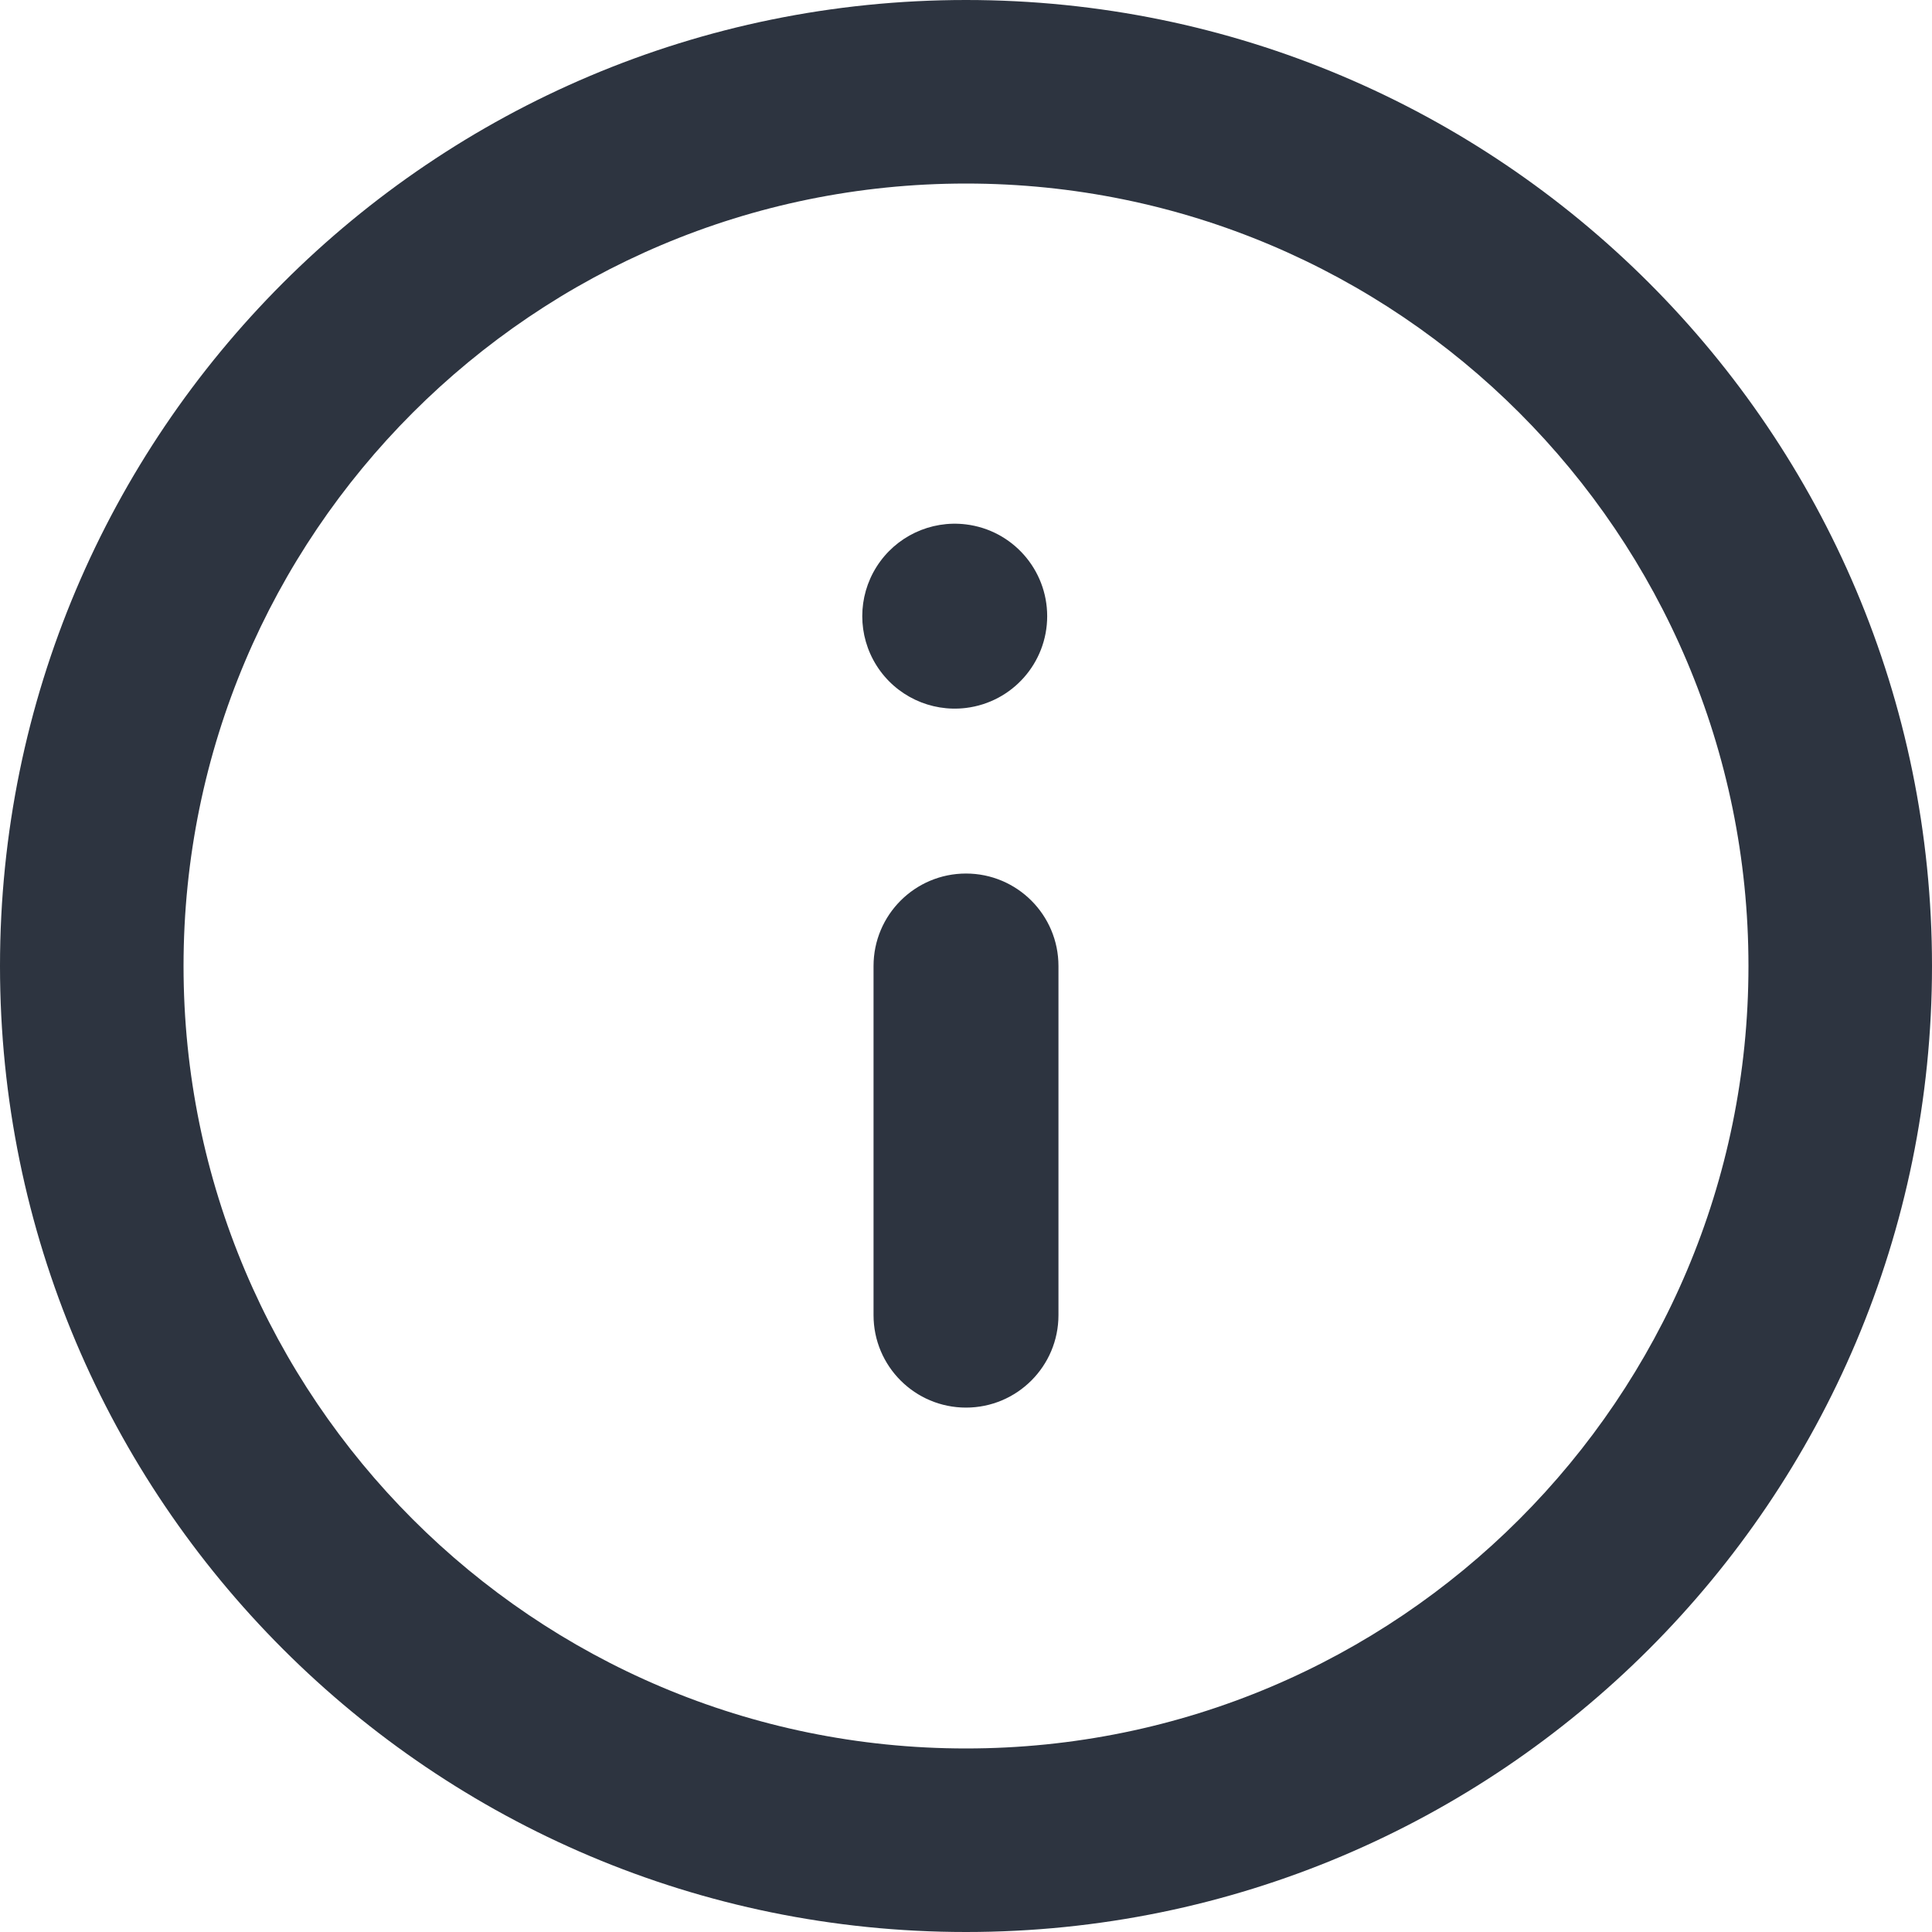
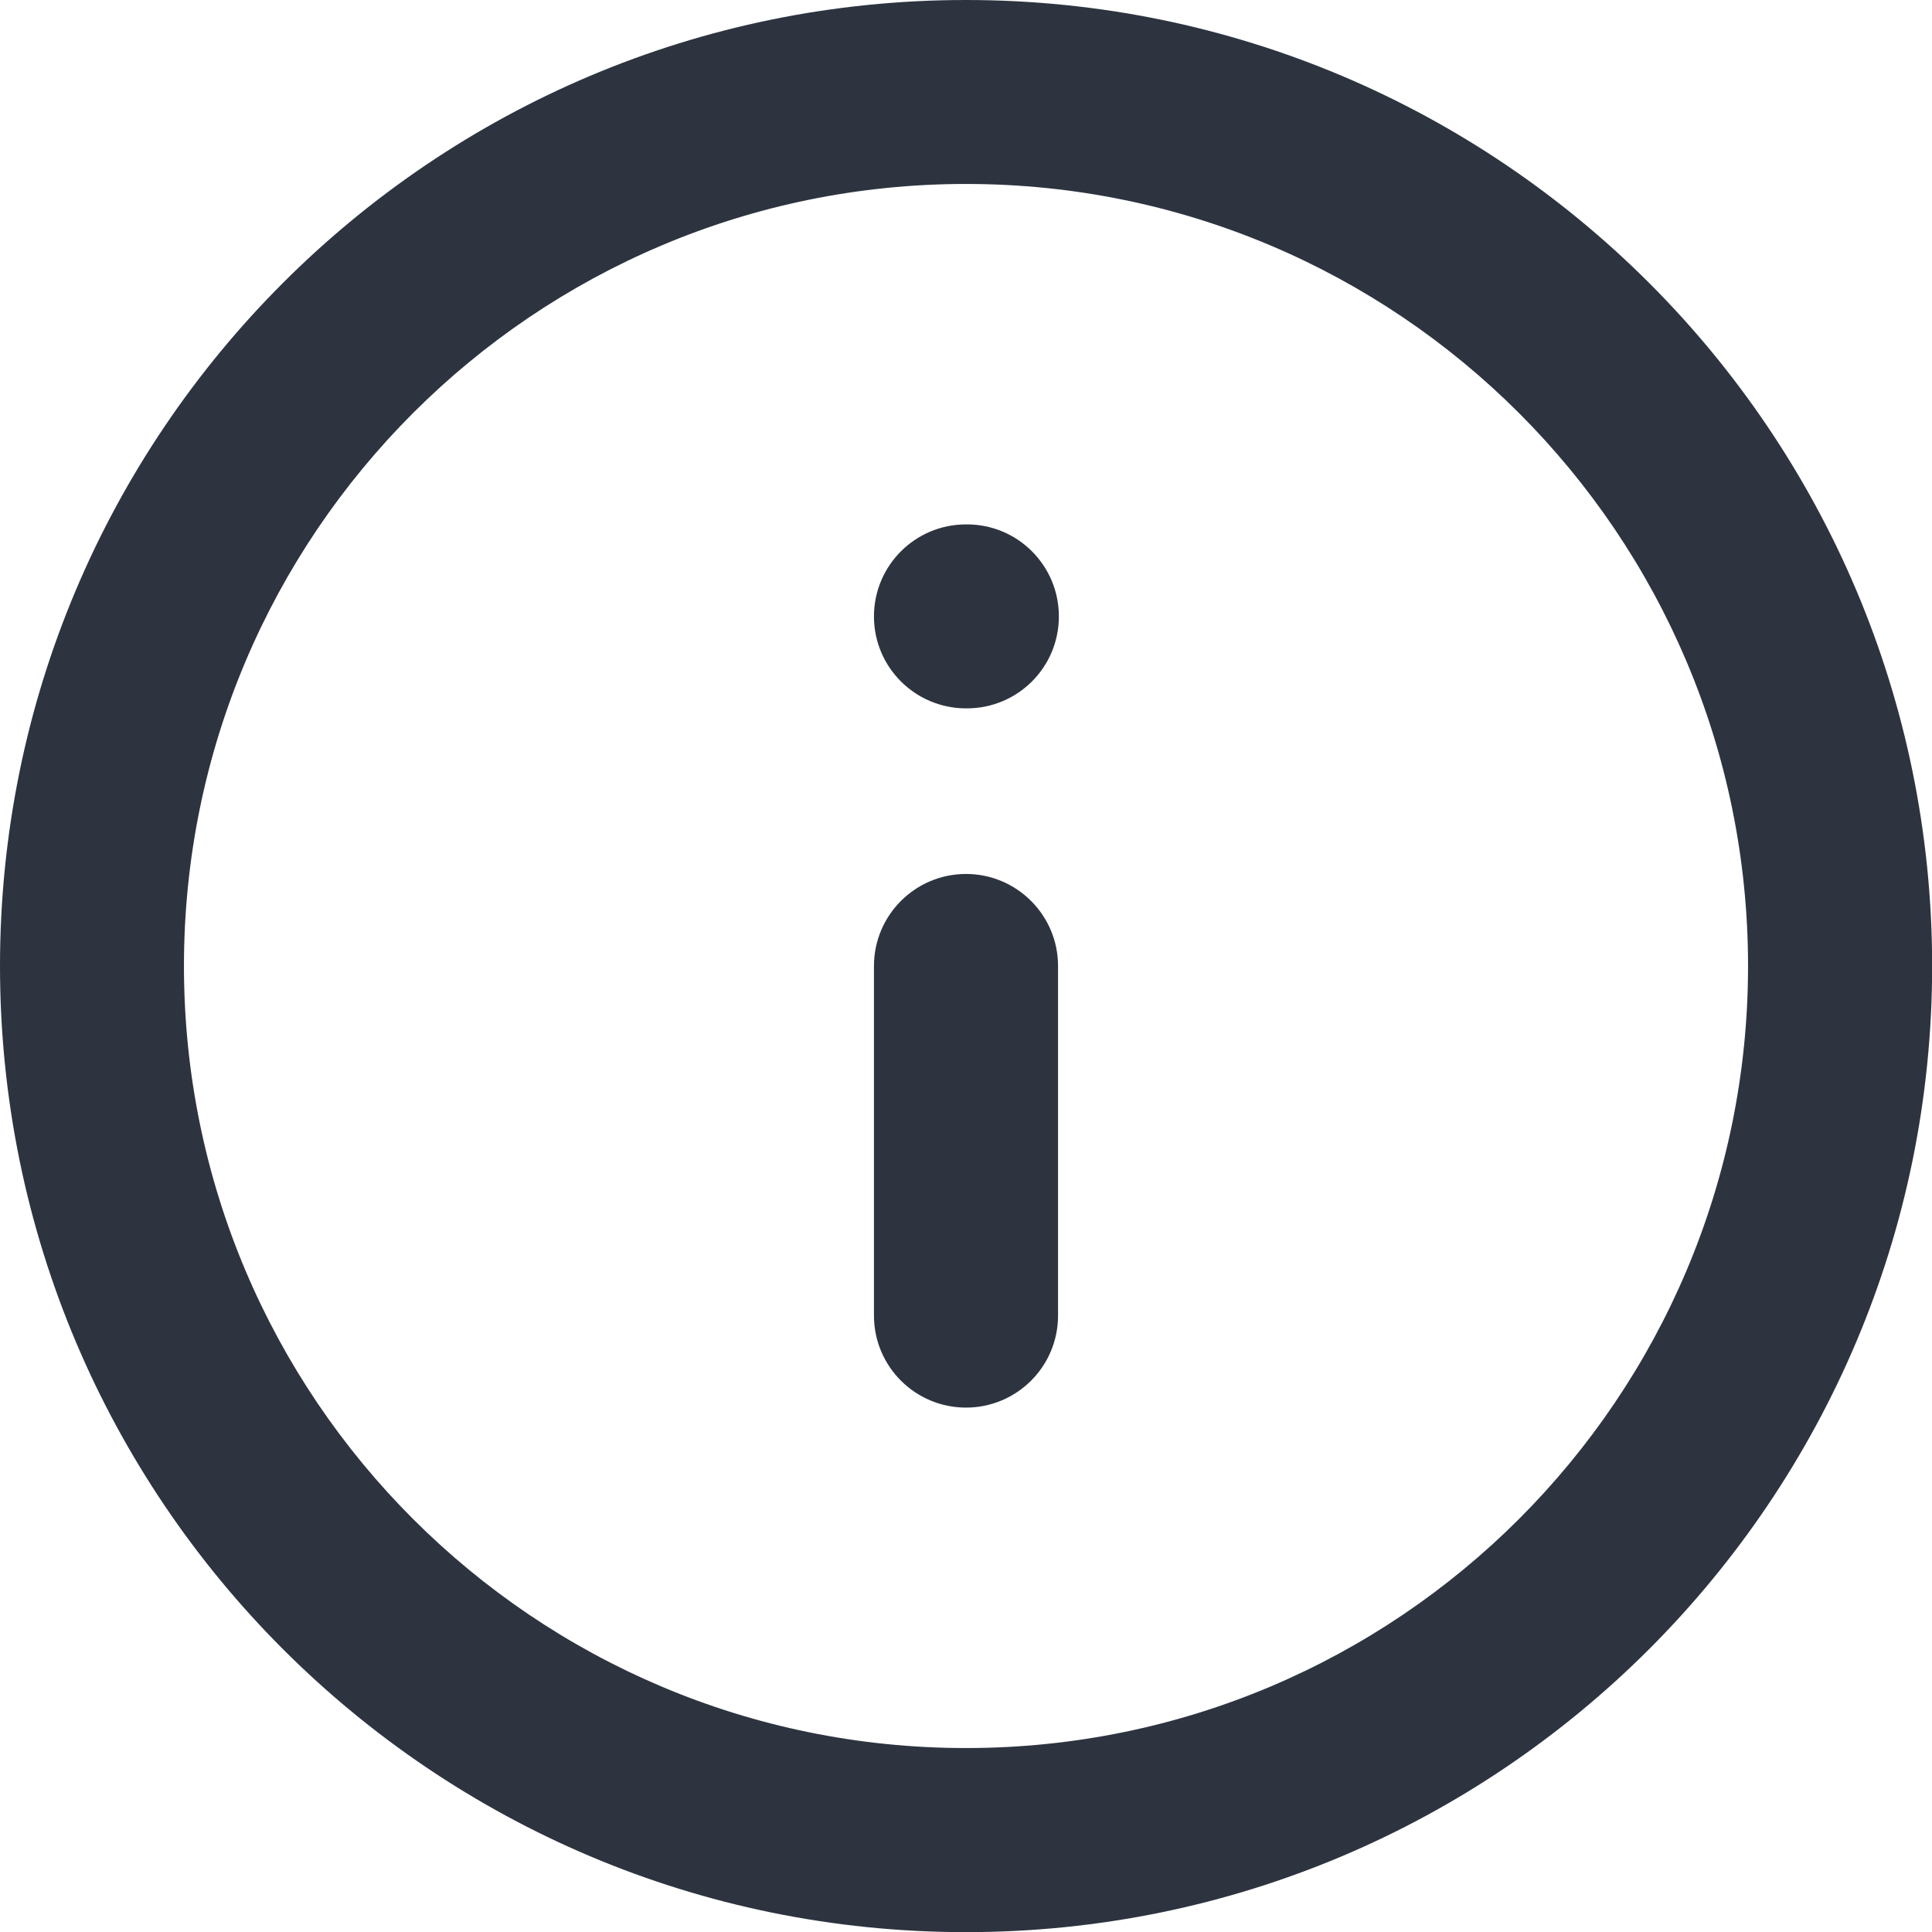
- <svg xmlns="http://www.w3.org/2000/svg" width="14" height="14" fill="none">
-   <path fill-rule="evenodd" clip-rule="evenodd" d="M7 1.33a5.67 5.67 0 1 0 0 11.34A5.67 5.67 0 0 0 7 1.33ZM0 7a7 7 0 1 1 14 0A7 7 0 0 1 0 7Zm7-.67c.37 0 .67.3.67.67v2.53a.67.67 0 1 1-1.34 0V7c0-.37.3-.67.67-.67ZM7 3.8a.67.67 0 1 0 0 1.33.67.67 0 0 0 0-1.33Z" fill="#2D3440" />
+ <svg xmlns="http://www.w3.org/2000/svg" width="14" height="14" viewBox="0 0 14 14" fill="none">
+   <path fill-rule="evenodd" clip-rule="evenodd" d="M7 1.333C3.871 1.333 1.333 3.871 1.333 7C1.333 10.13 3.871 12.667 7 12.667C10.13 12.667 12.667 10.13 12.667 7C12.667 3.871 10.13 1.333 7 1.333ZM0 7C0 3.134 3.134 0 7 0C10.866 0 14.001 3.134 14.001 7C14.001 10.866 10.866 14.001 7 14.001C3.134 14.001 0 10.866 0 7ZM7 6.333C7.368 6.333 7.667 6.632 7.667 7V9.533C7.667 9.902 7.368 10.2 7 10.2C6.632 10.2 6.333 9.902 6.333 9.533V7C6.333 6.632 6.632 6.333 7 6.333ZM7 3.8C6.632 3.8 6.333 4.098 6.333 4.467C6.333 4.835 6.632 5.133 7 5.133H7.007C7.375 5.133 7.673 4.835 7.673 4.467C7.673 4.098 7.375 3.8 7.007 3.8H7Z" fill="#2D3440" />
</svg>
